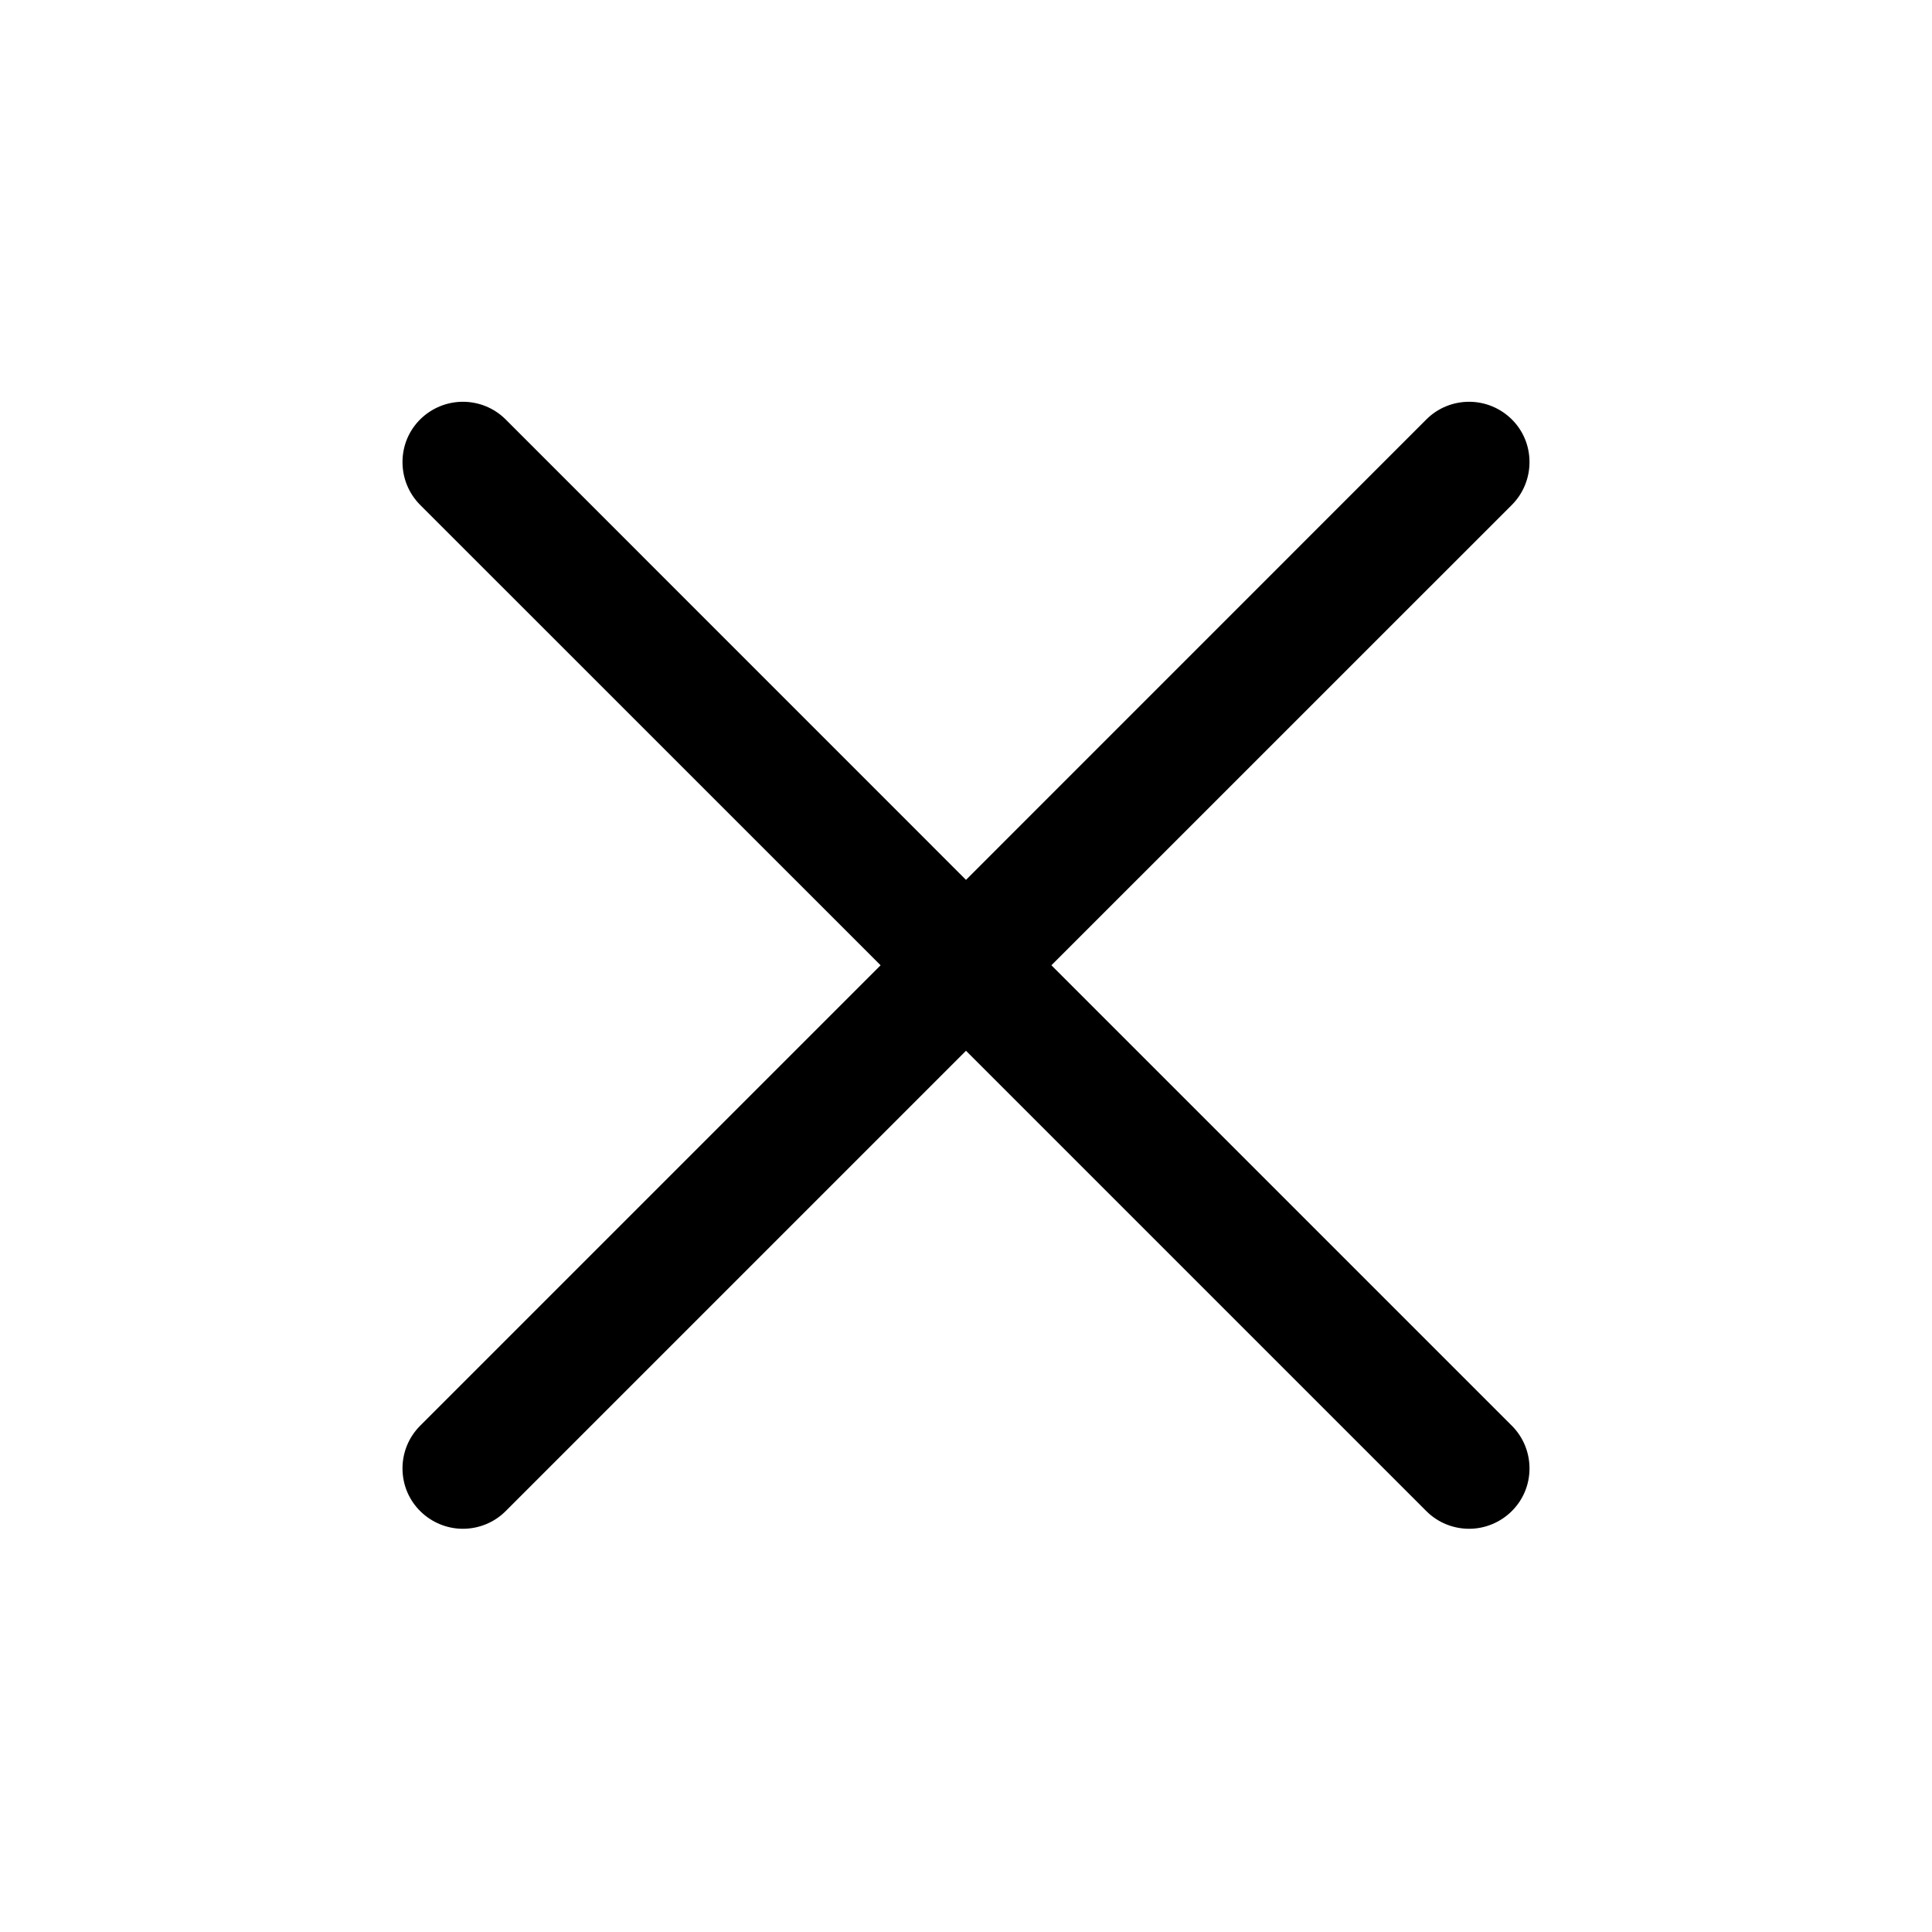
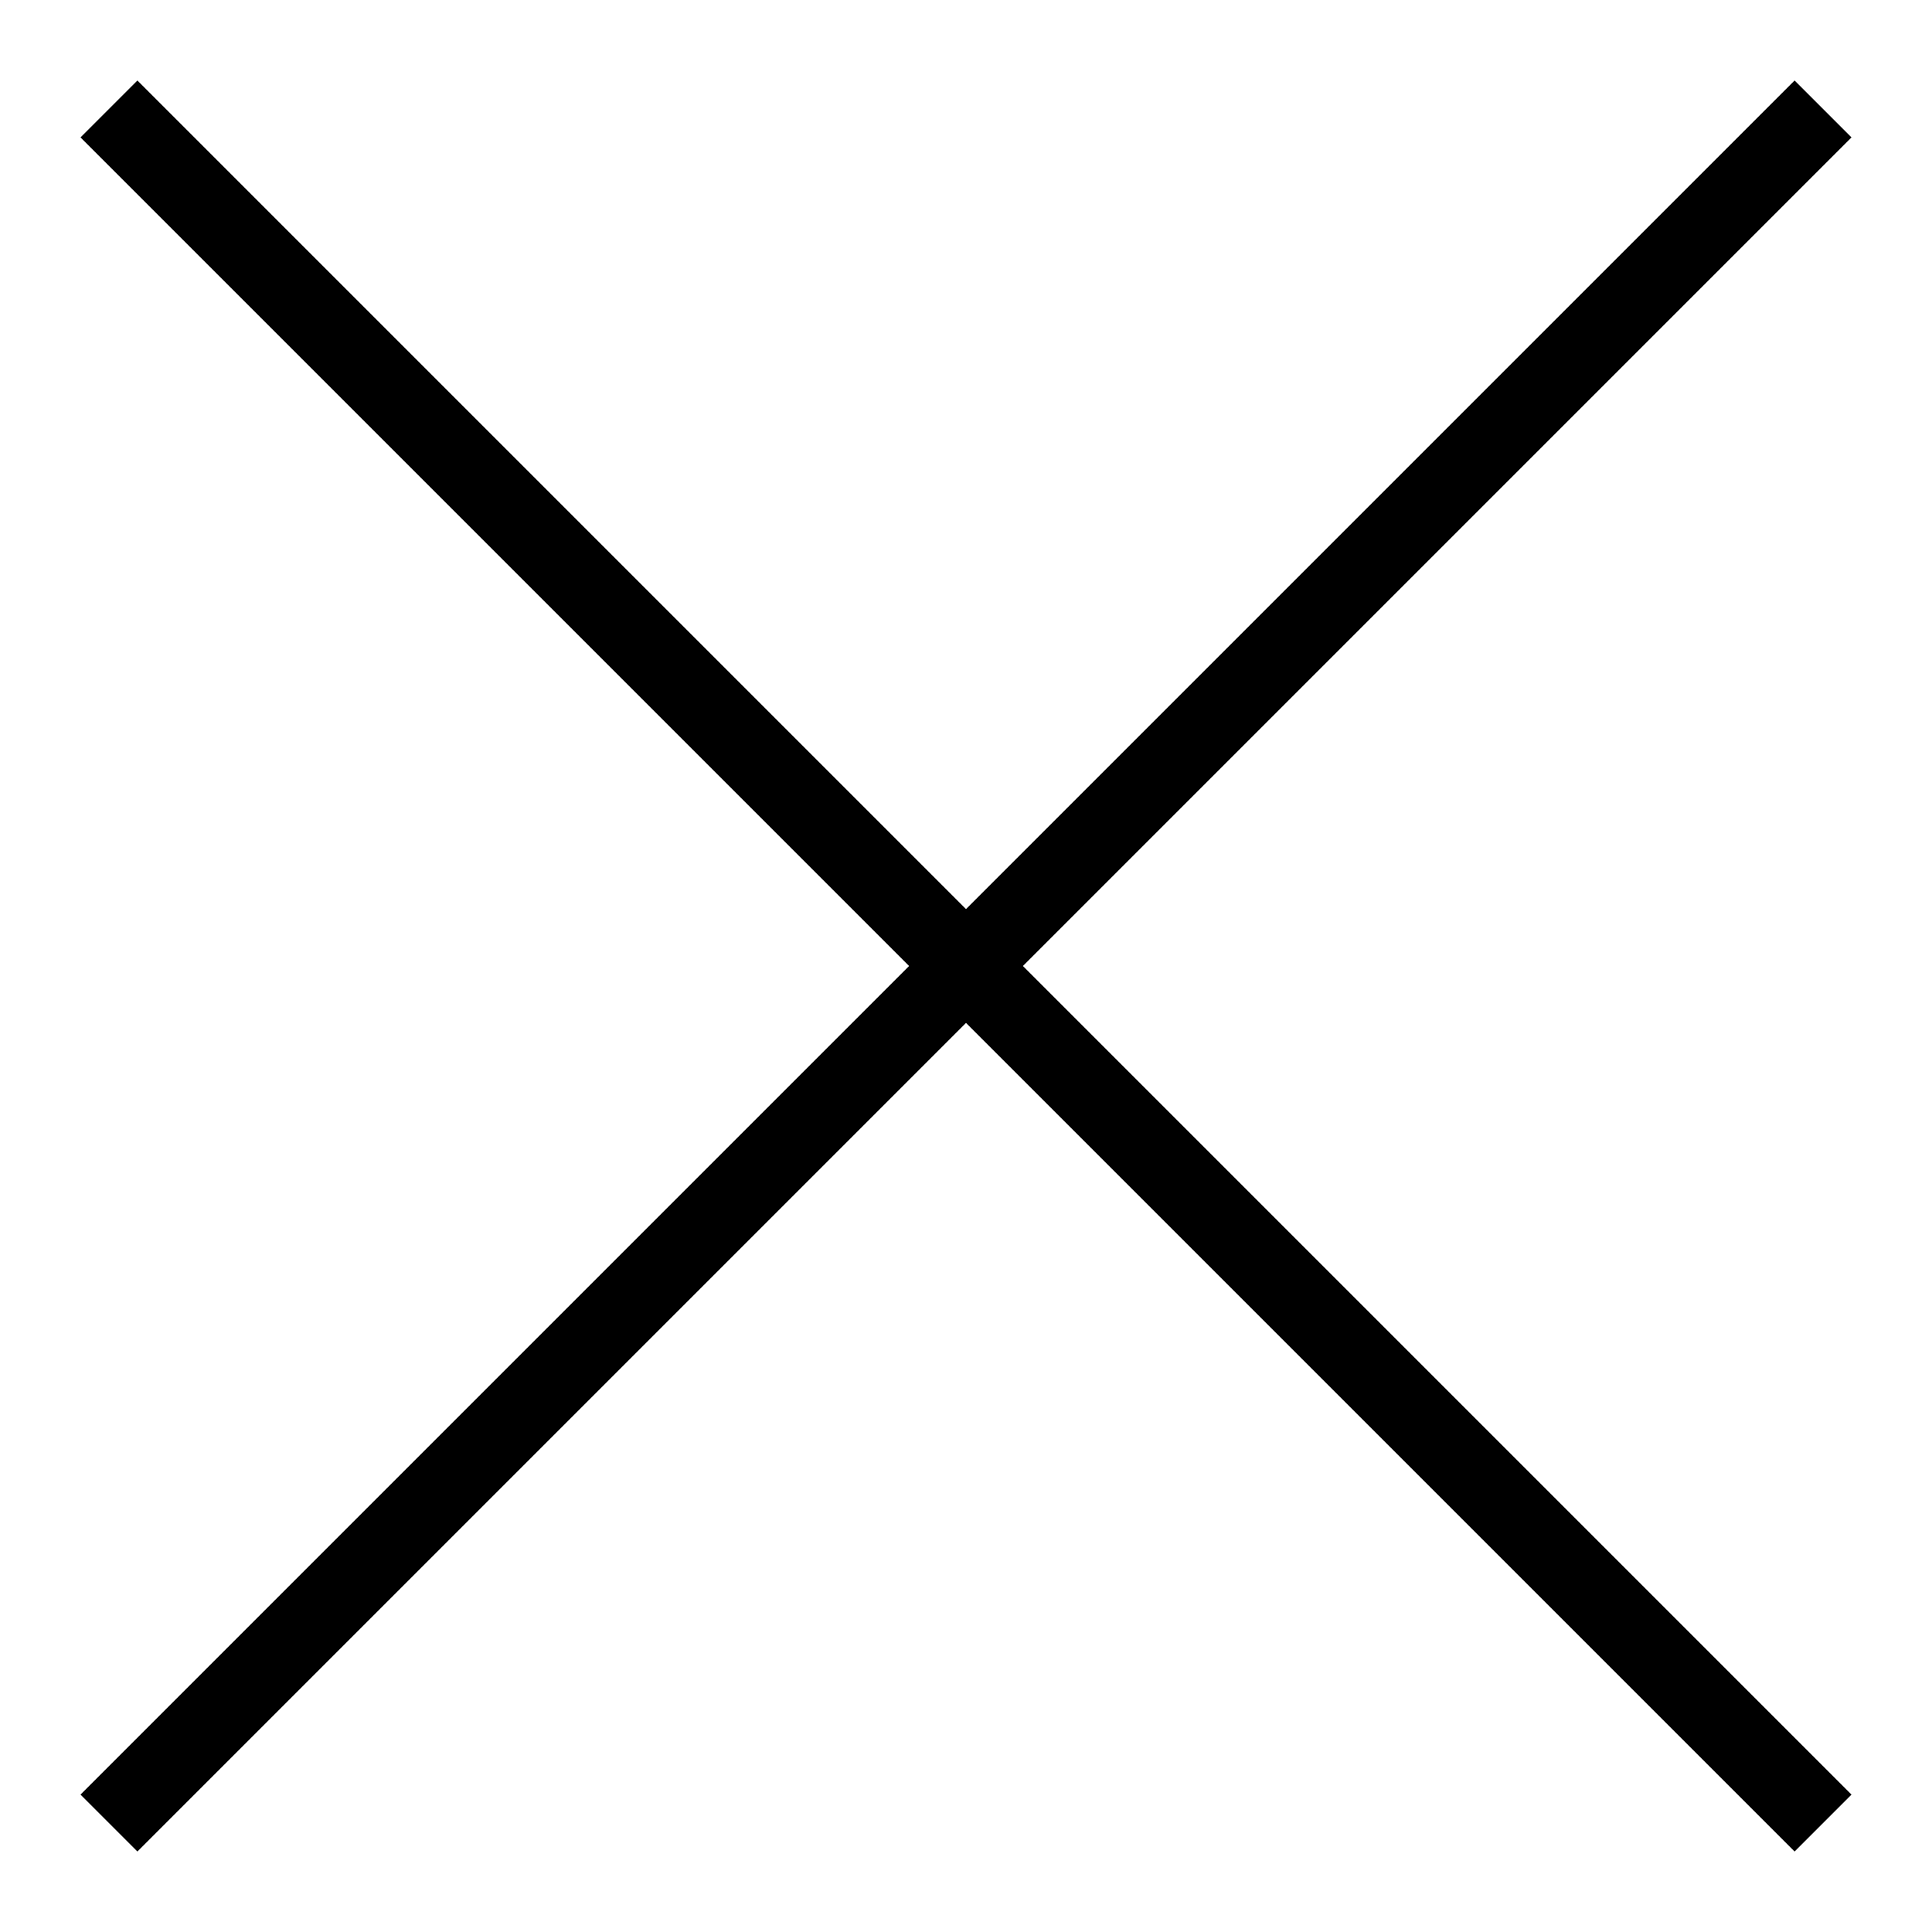
- <svg xmlns="http://www.w3.org/2000/svg" clip-rule="evenodd" fill-rule="evenodd" stroke-linejoin="round" stroke-miterlimit="2" viewBox="0 0 24 24">
-   <path d="m12 10.93 5.719-5.72c.146-.146.339-.219.531-.219.404 0 .75.324.75.749 0 .193-.073.385-.219.532l-5.72 5.719 5.719 5.719c.147.147.22.339.22.531 0 .427-.349.75-.75.75-.192 0-.385-.073-.531-.219l-5.719-5.719-5.719 5.719c-.146.146-.339.219-.531.219-.401 0-.75-.323-.75-.75 0-.192.073-.384.22-.531l5.719-5.719-5.72-5.719c-.146-.147-.219-.339-.219-.532 0-.425.346-.749.75-.749.192 0 .385.073.531.219z" />
+ <svg xmlns="http://www.w3.org/2000/svg" width="24" height="24" fill-rule="evenodd" clip-rule="evenodd">
+   <path d="M12 11.293l10.293-10.293.707.707-10.293 10.293 10.293 10.293-.707.707-10.293-10.293-10.293 10.293-.707-.707 10.293-10.293-10.293-10.293.707-.707 10.293 10.293z" />
</svg>
